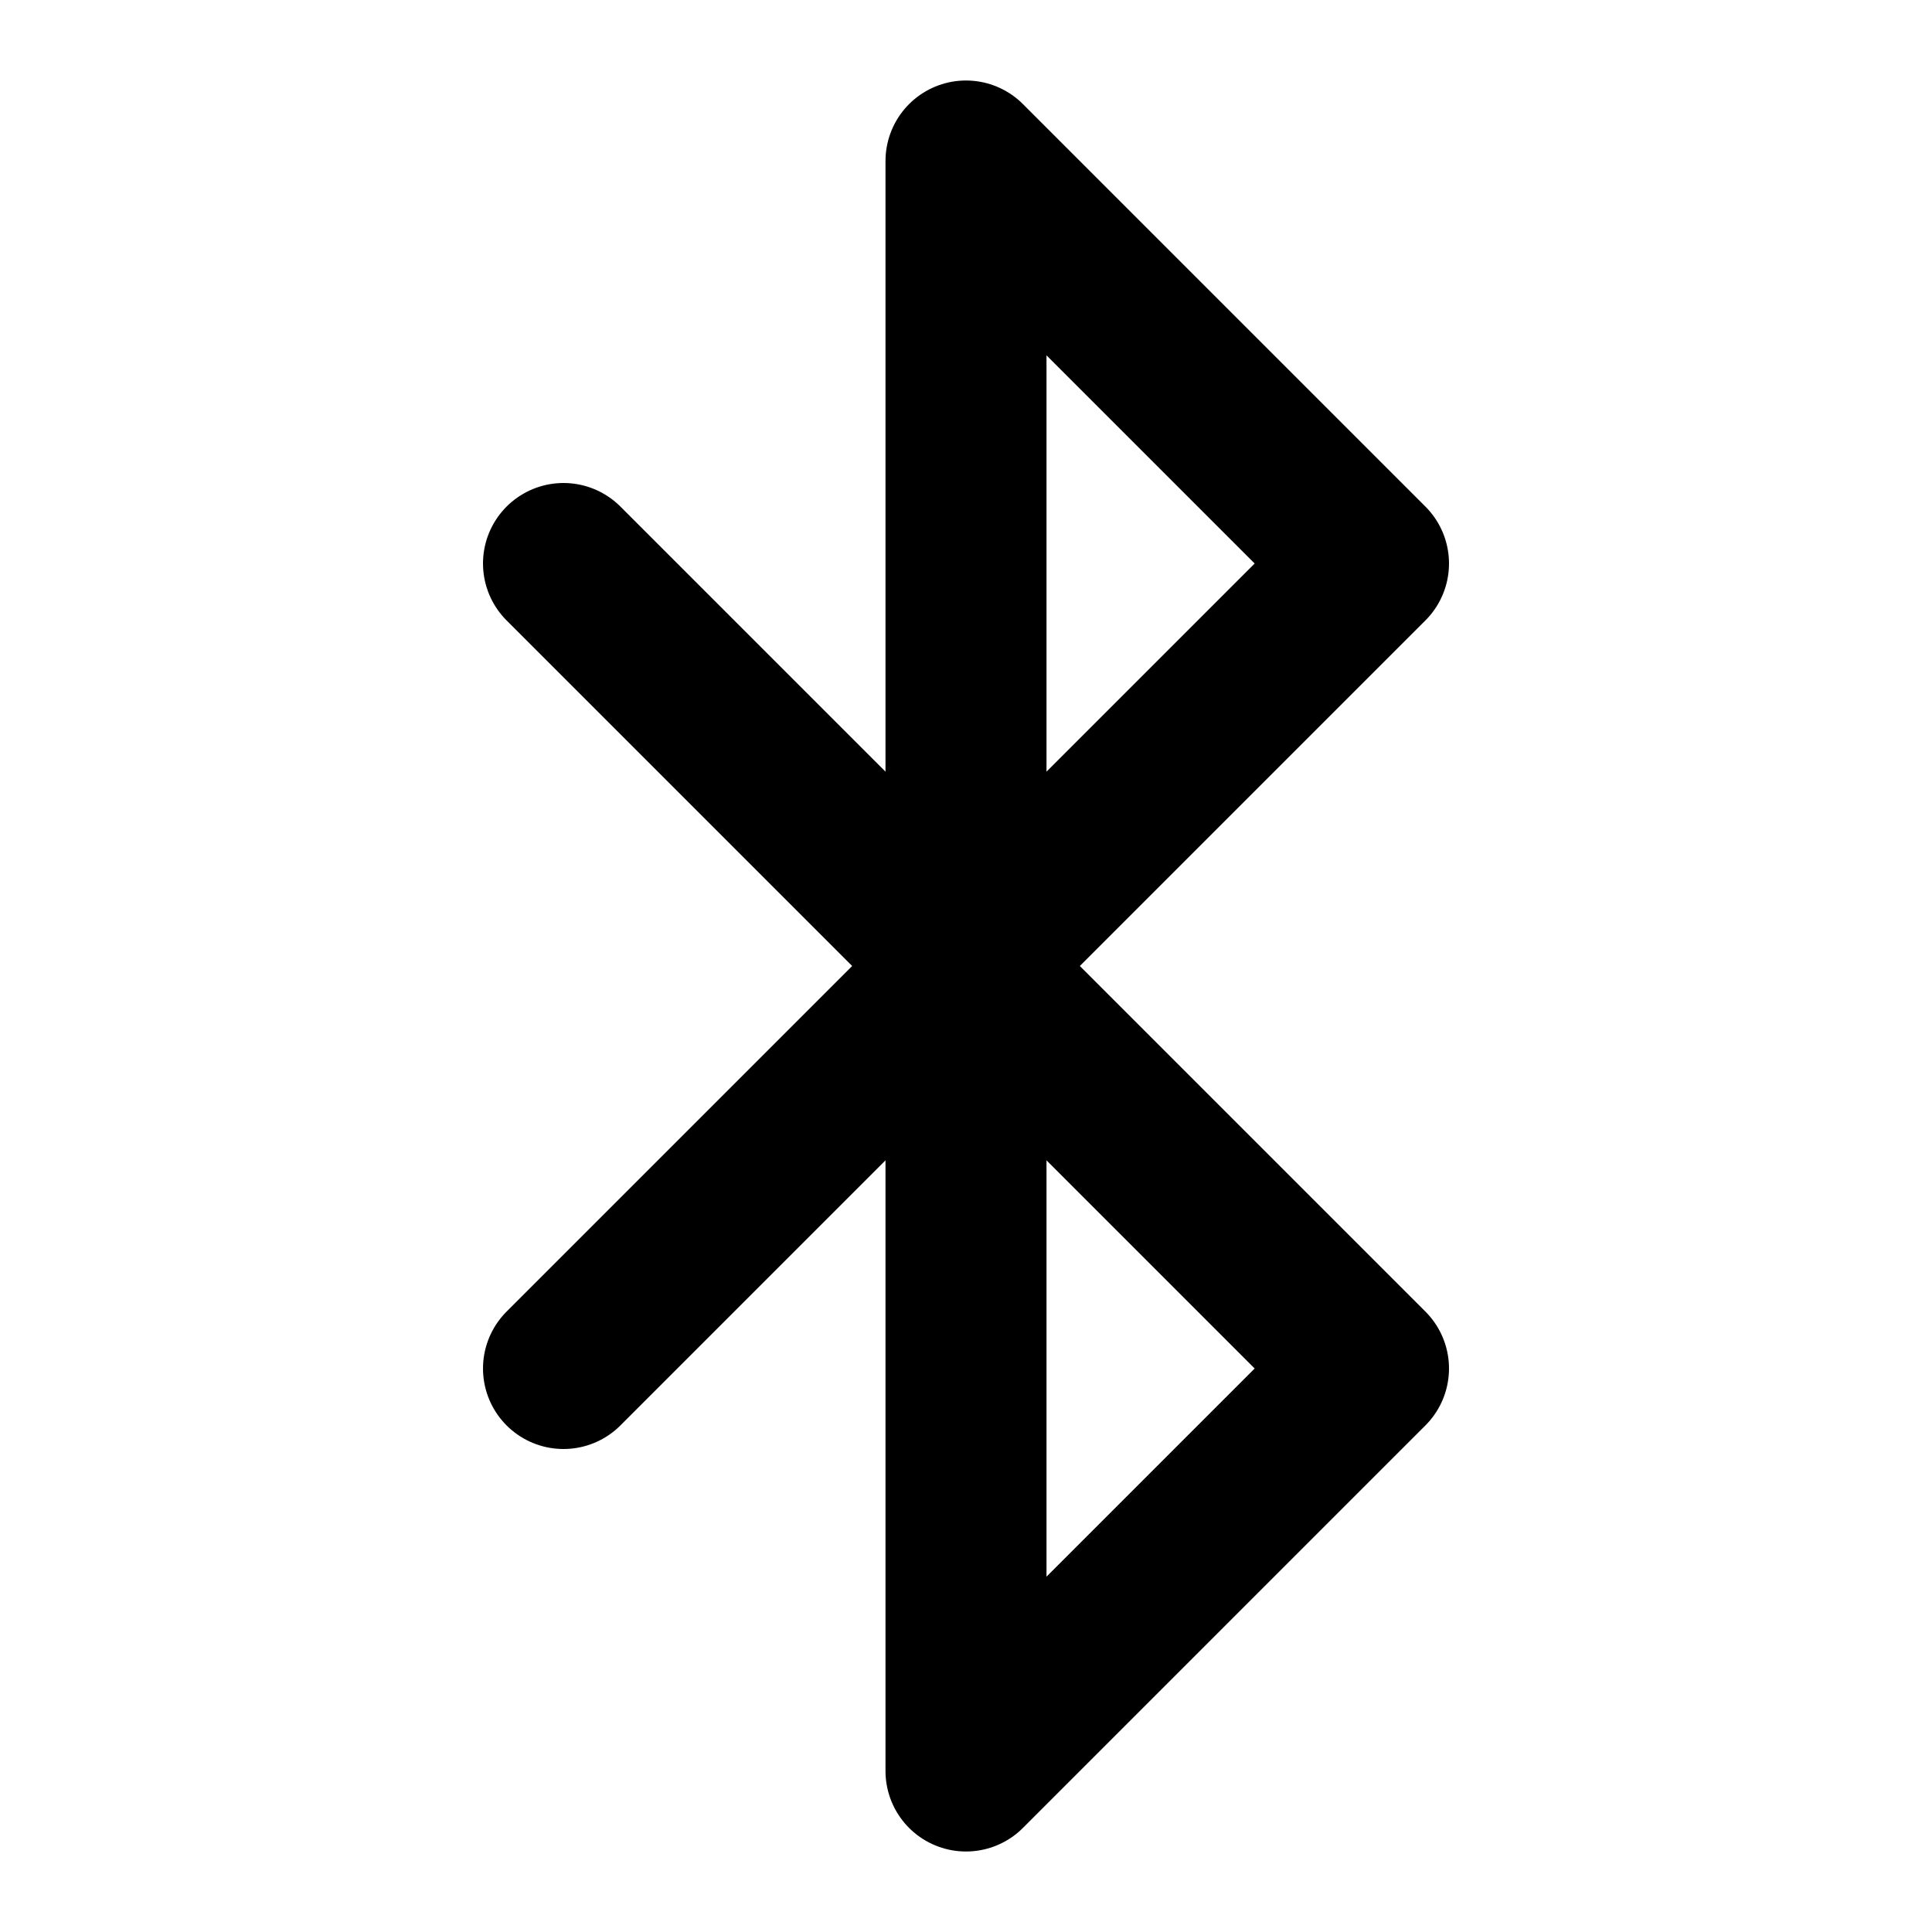
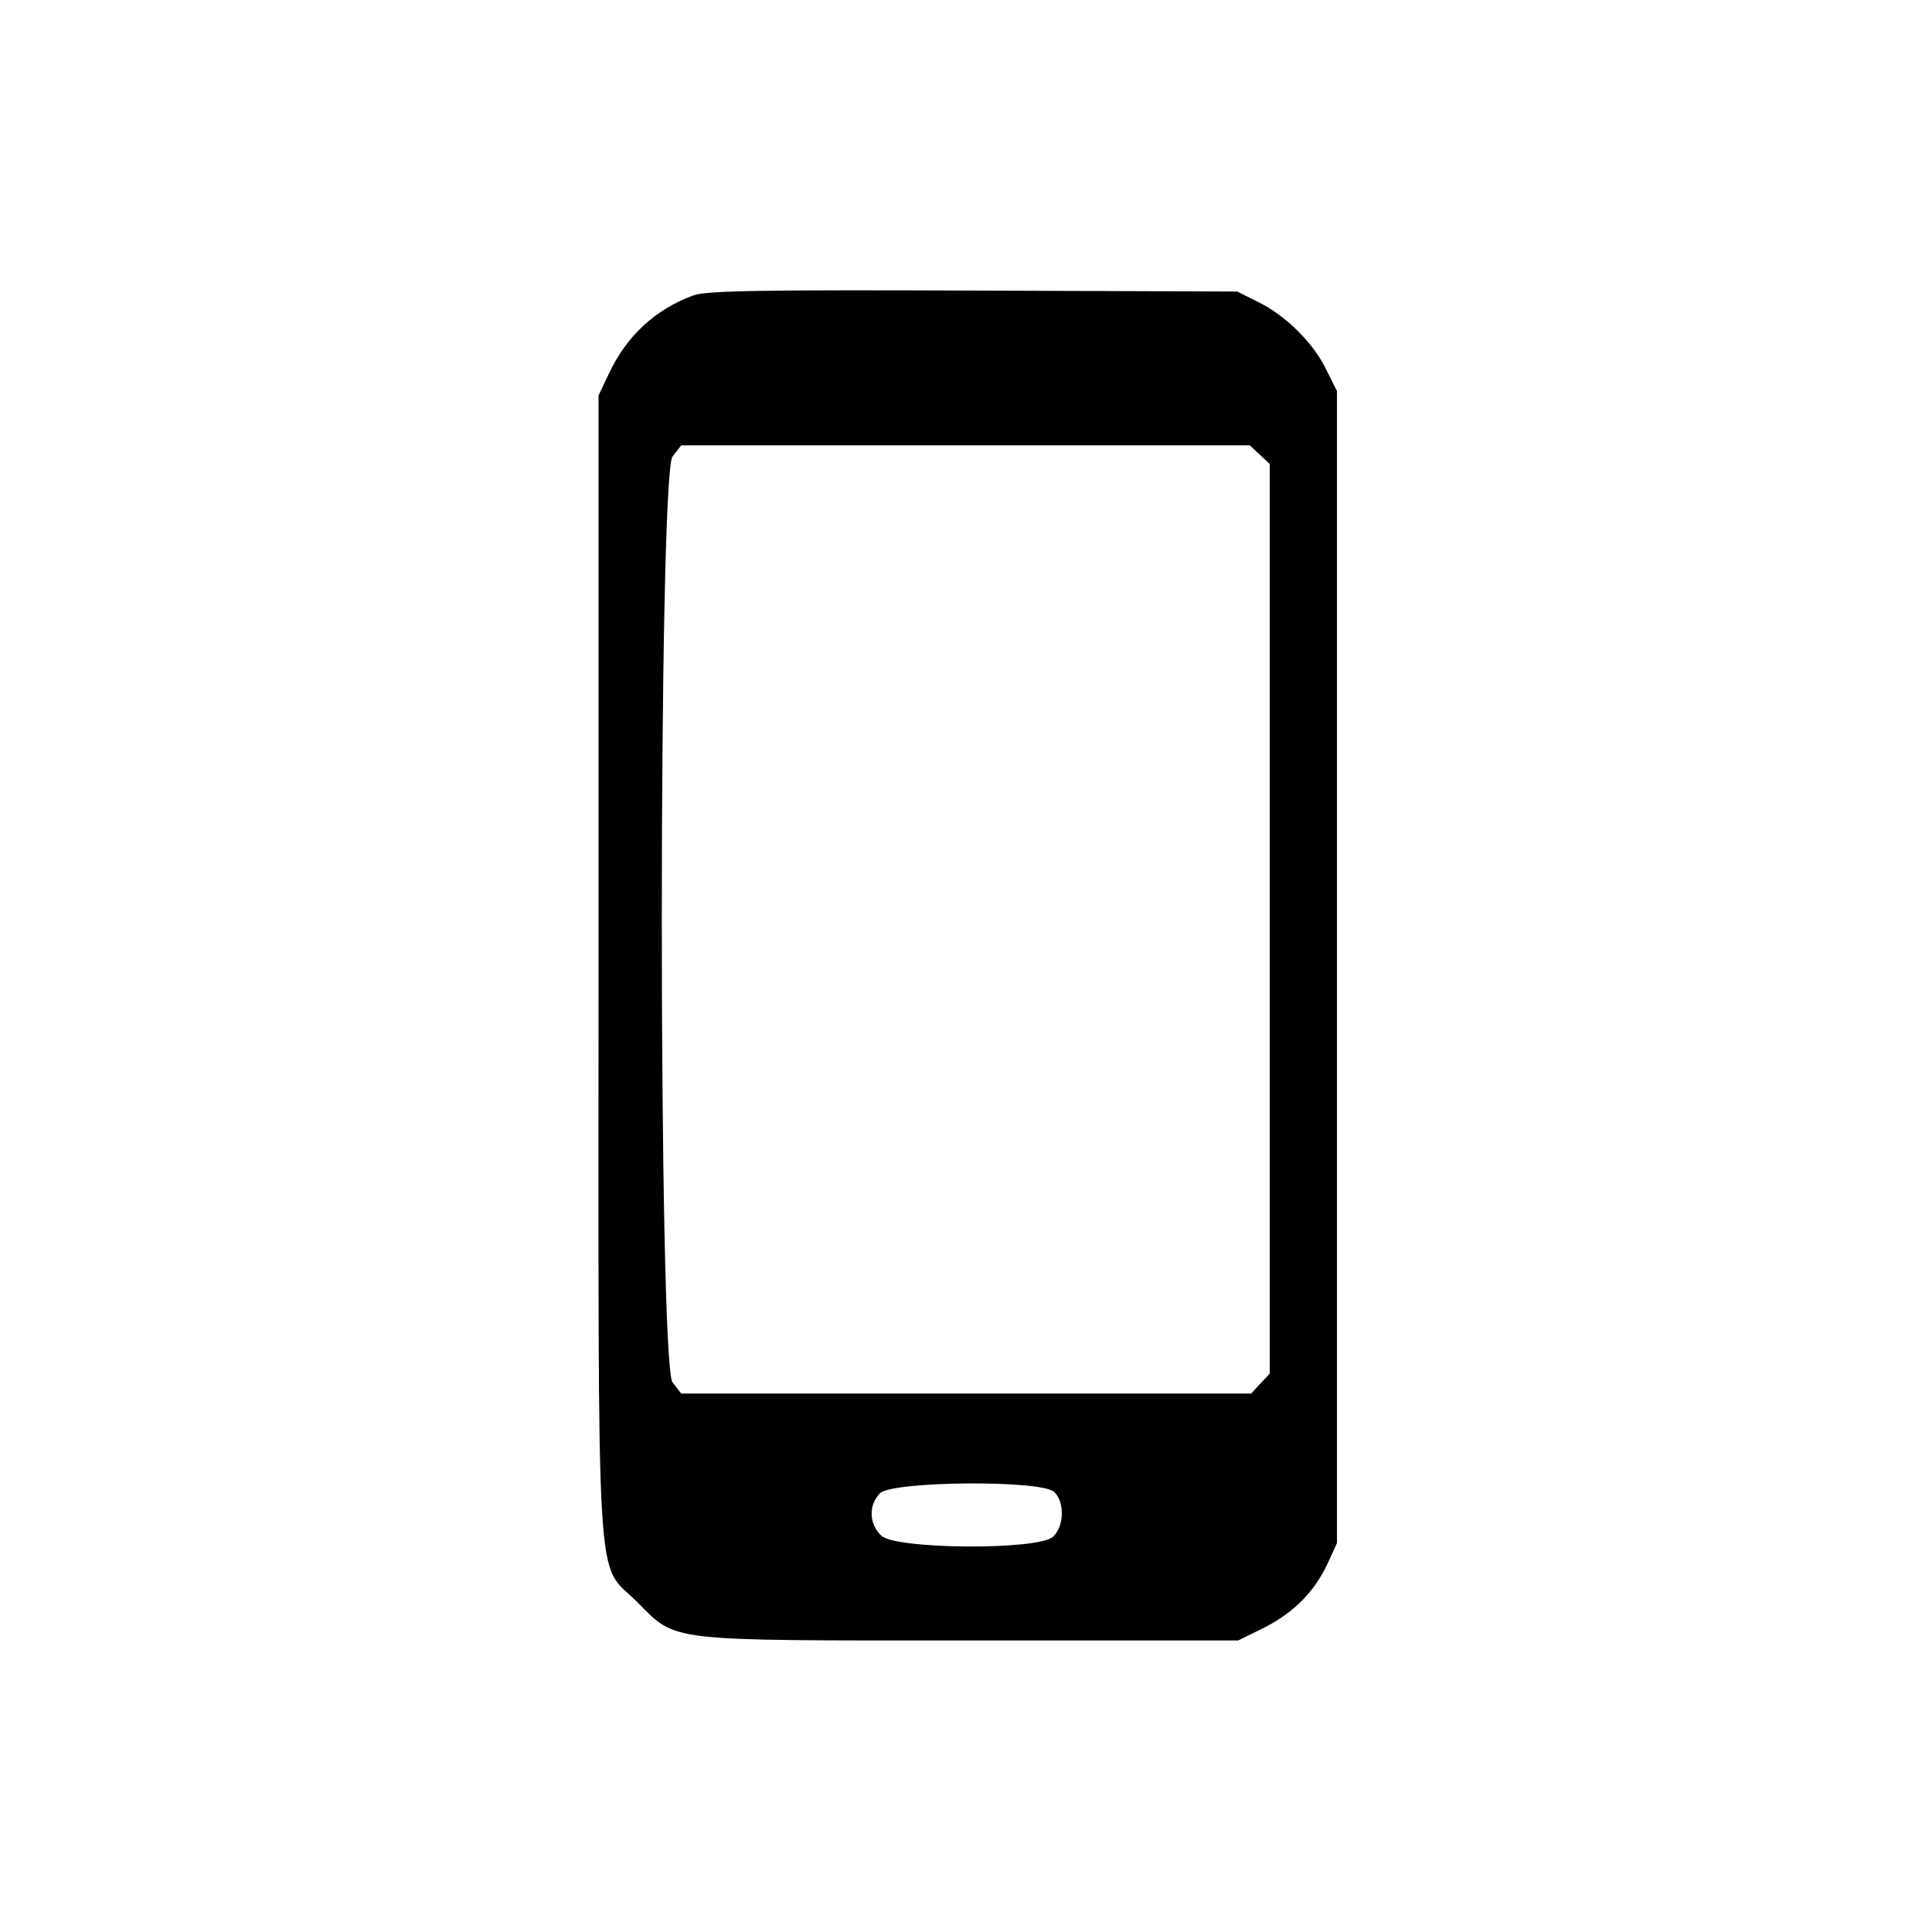
- <svg xmlns="http://www.w3.org/2000/svg" class="lucide lucide-bluetooth" width="24" height="24" viewBox="0 0 24 24" fill="none" stroke="currentColor" stroke-width="2" stroke-linecap="round" stroke-linejoin="round">
-   <path d="m7 7 10 10-5 5V2l5 5L7 17" />
+ <svg xmlns="http://www.w3.org/2000/svg" viewBox="0 0 100 100">
+   <path fill="currentColor" d="M35.89,15.29 C33.92,16.01 32.44,17.38 31.52,19.33 L30.98,20.47 L30.98,49.97 C30.98,83.61 30.80,80.74 32.98,82.92 C35.06,85.00 34.30,84.91 50.26,84.91 L64.09,84.91 L65.45,84.24 C66.98,83.45 68.03,82.40 68.73,80.90 L69.20,79.87 L69.20,50.06 L69.20,20.24 L68.64,19.12 C67.97,17.73 66.53,16.32 65.12,15.63 L64.04,15.09 L50.37,15.04 C39.57,15.00 36.52,15.04 35.89,15.29 Z M65.21,23.54 L65.72,24.01 L65.72,47.57 L65.72,71.10 L65.23,71.62 L64.76,72.13 L50.01,72.13 L35.26,72.13 L34.81,71.55 C34.07,70.61 34.07,24.57 34.81,23.63 L35.26,23.05 L49.99,23.05 L64.69,23.05 L65.21,23.54 Z M54.56,77.22 C55.10,77.72 55.10,78.95 54.52,79.53 C53.80,80.25 46.38,80.20 45.62,79.49 C44.97,78.88 44.95,77.89 45.55,77.29 C46.18,76.66 53.87,76.59 54.56,77.22 Z" />
</svg>
